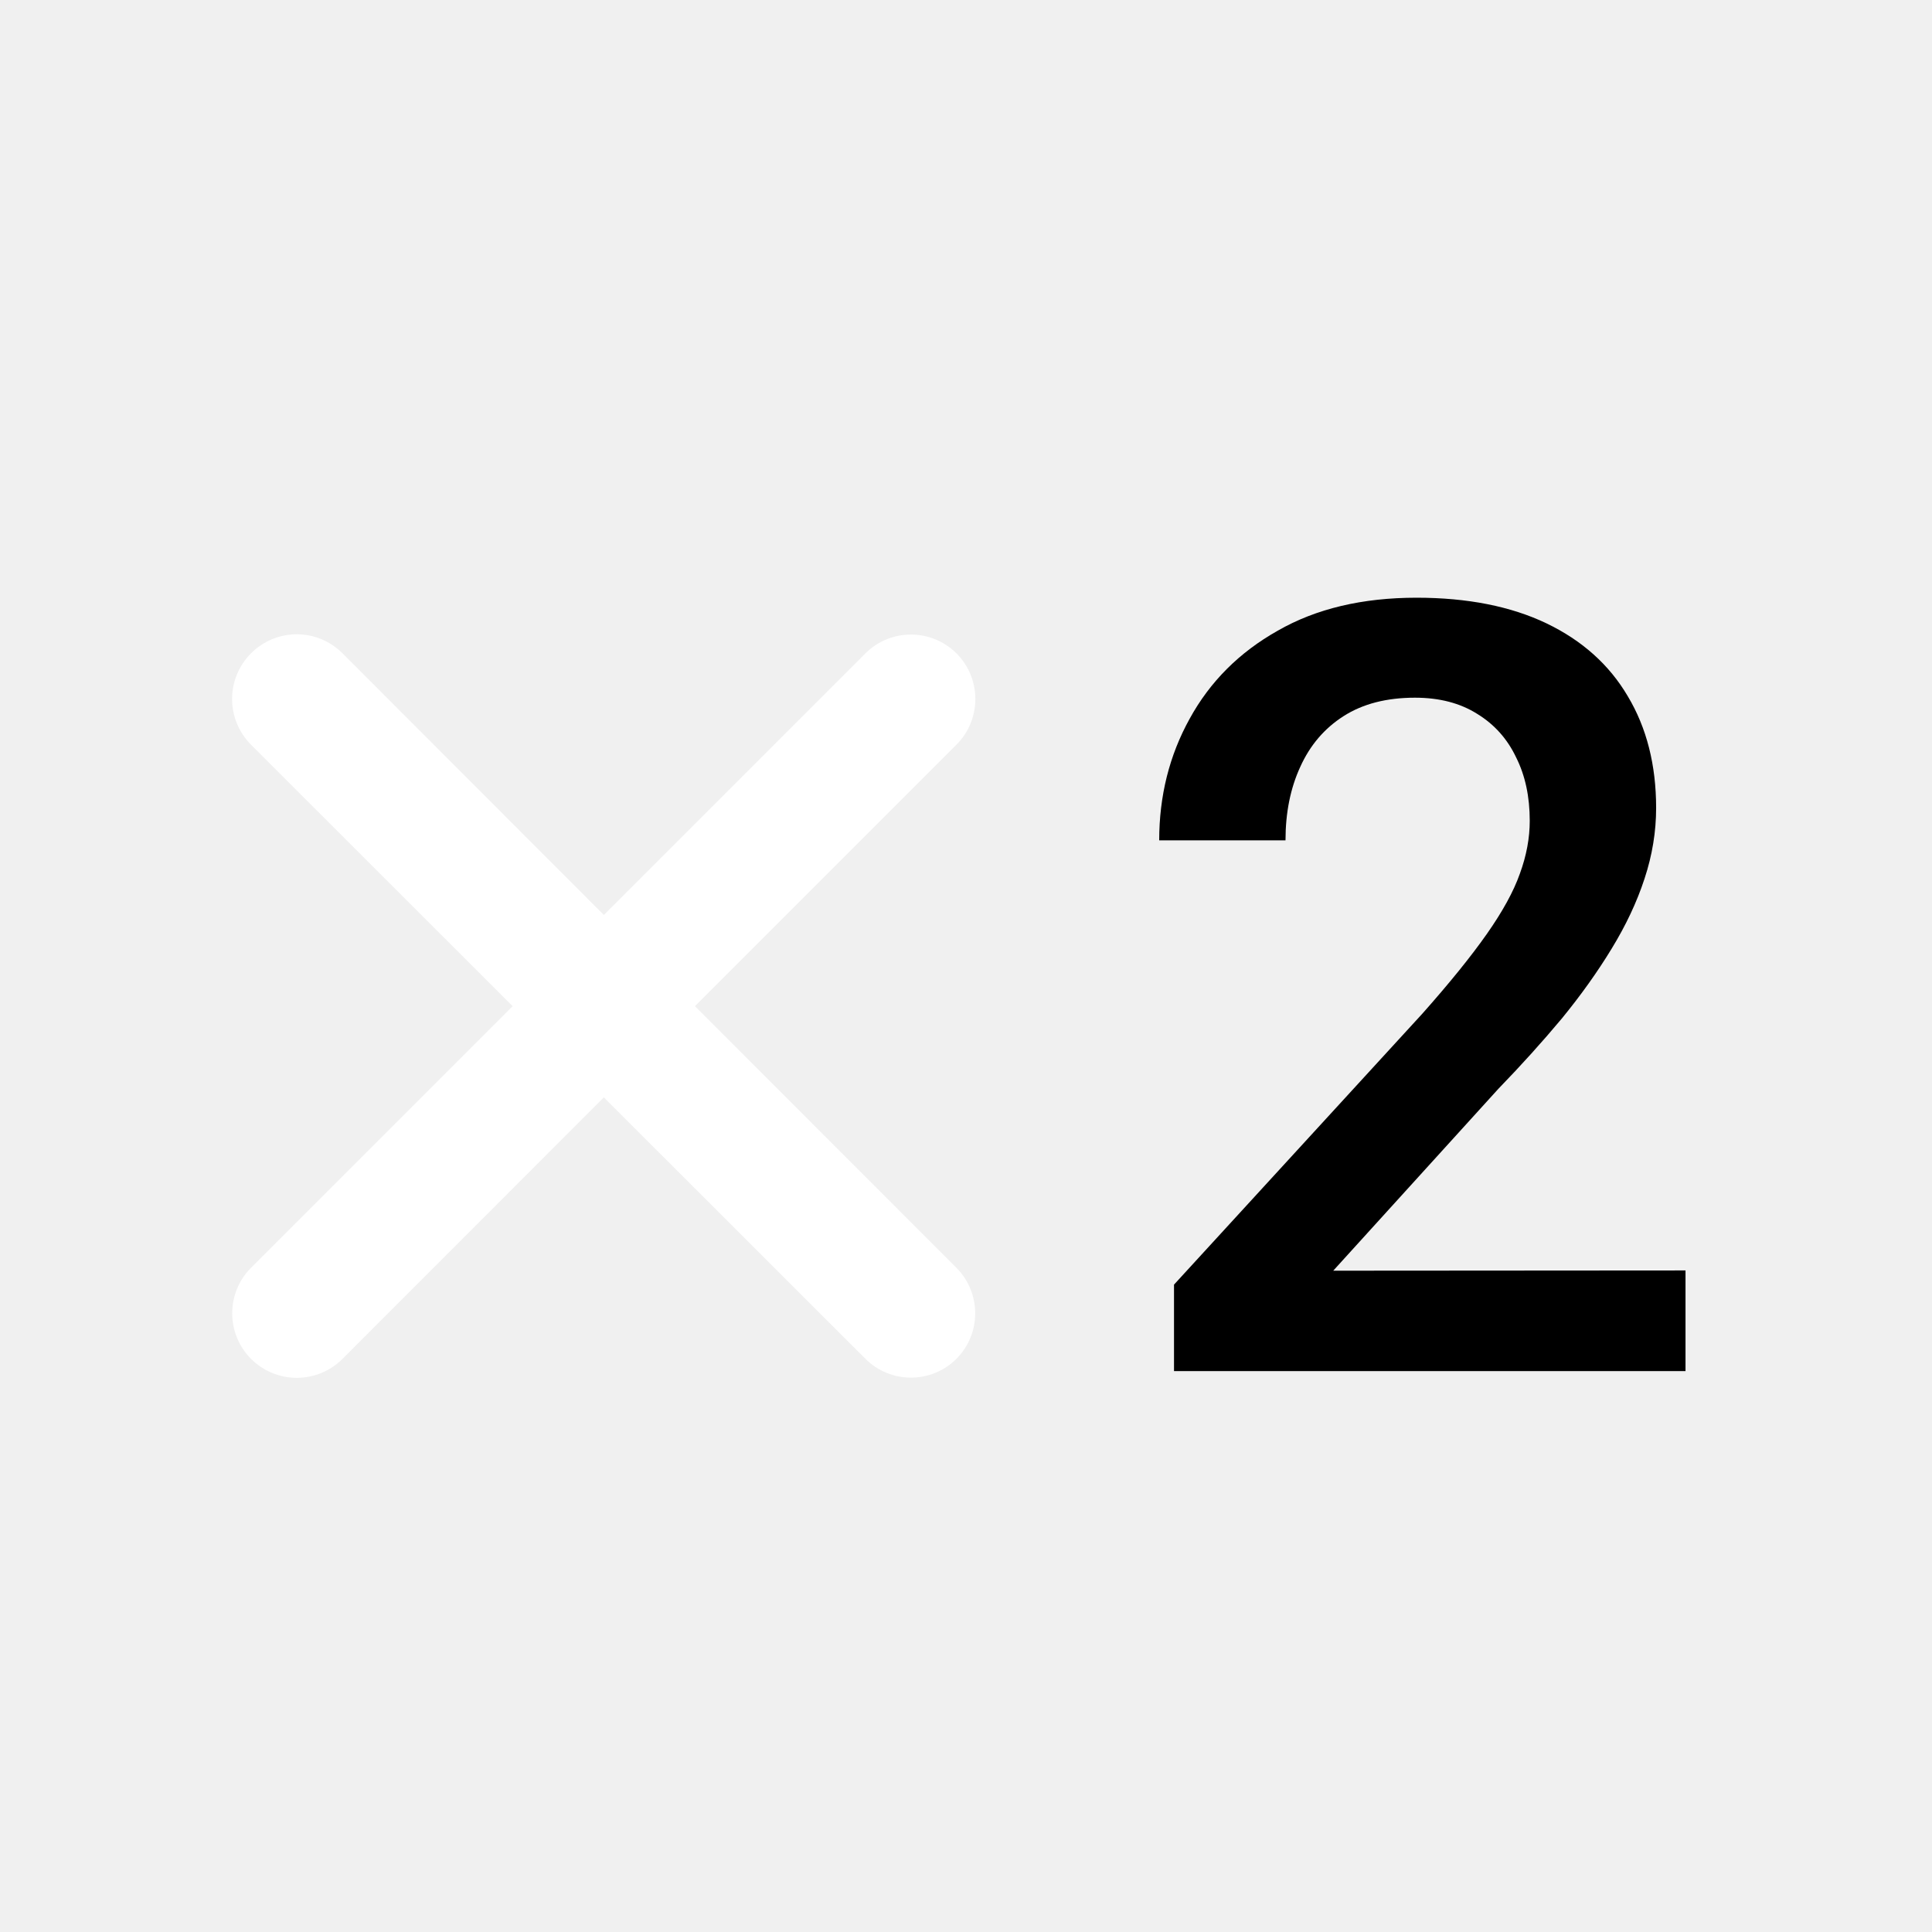
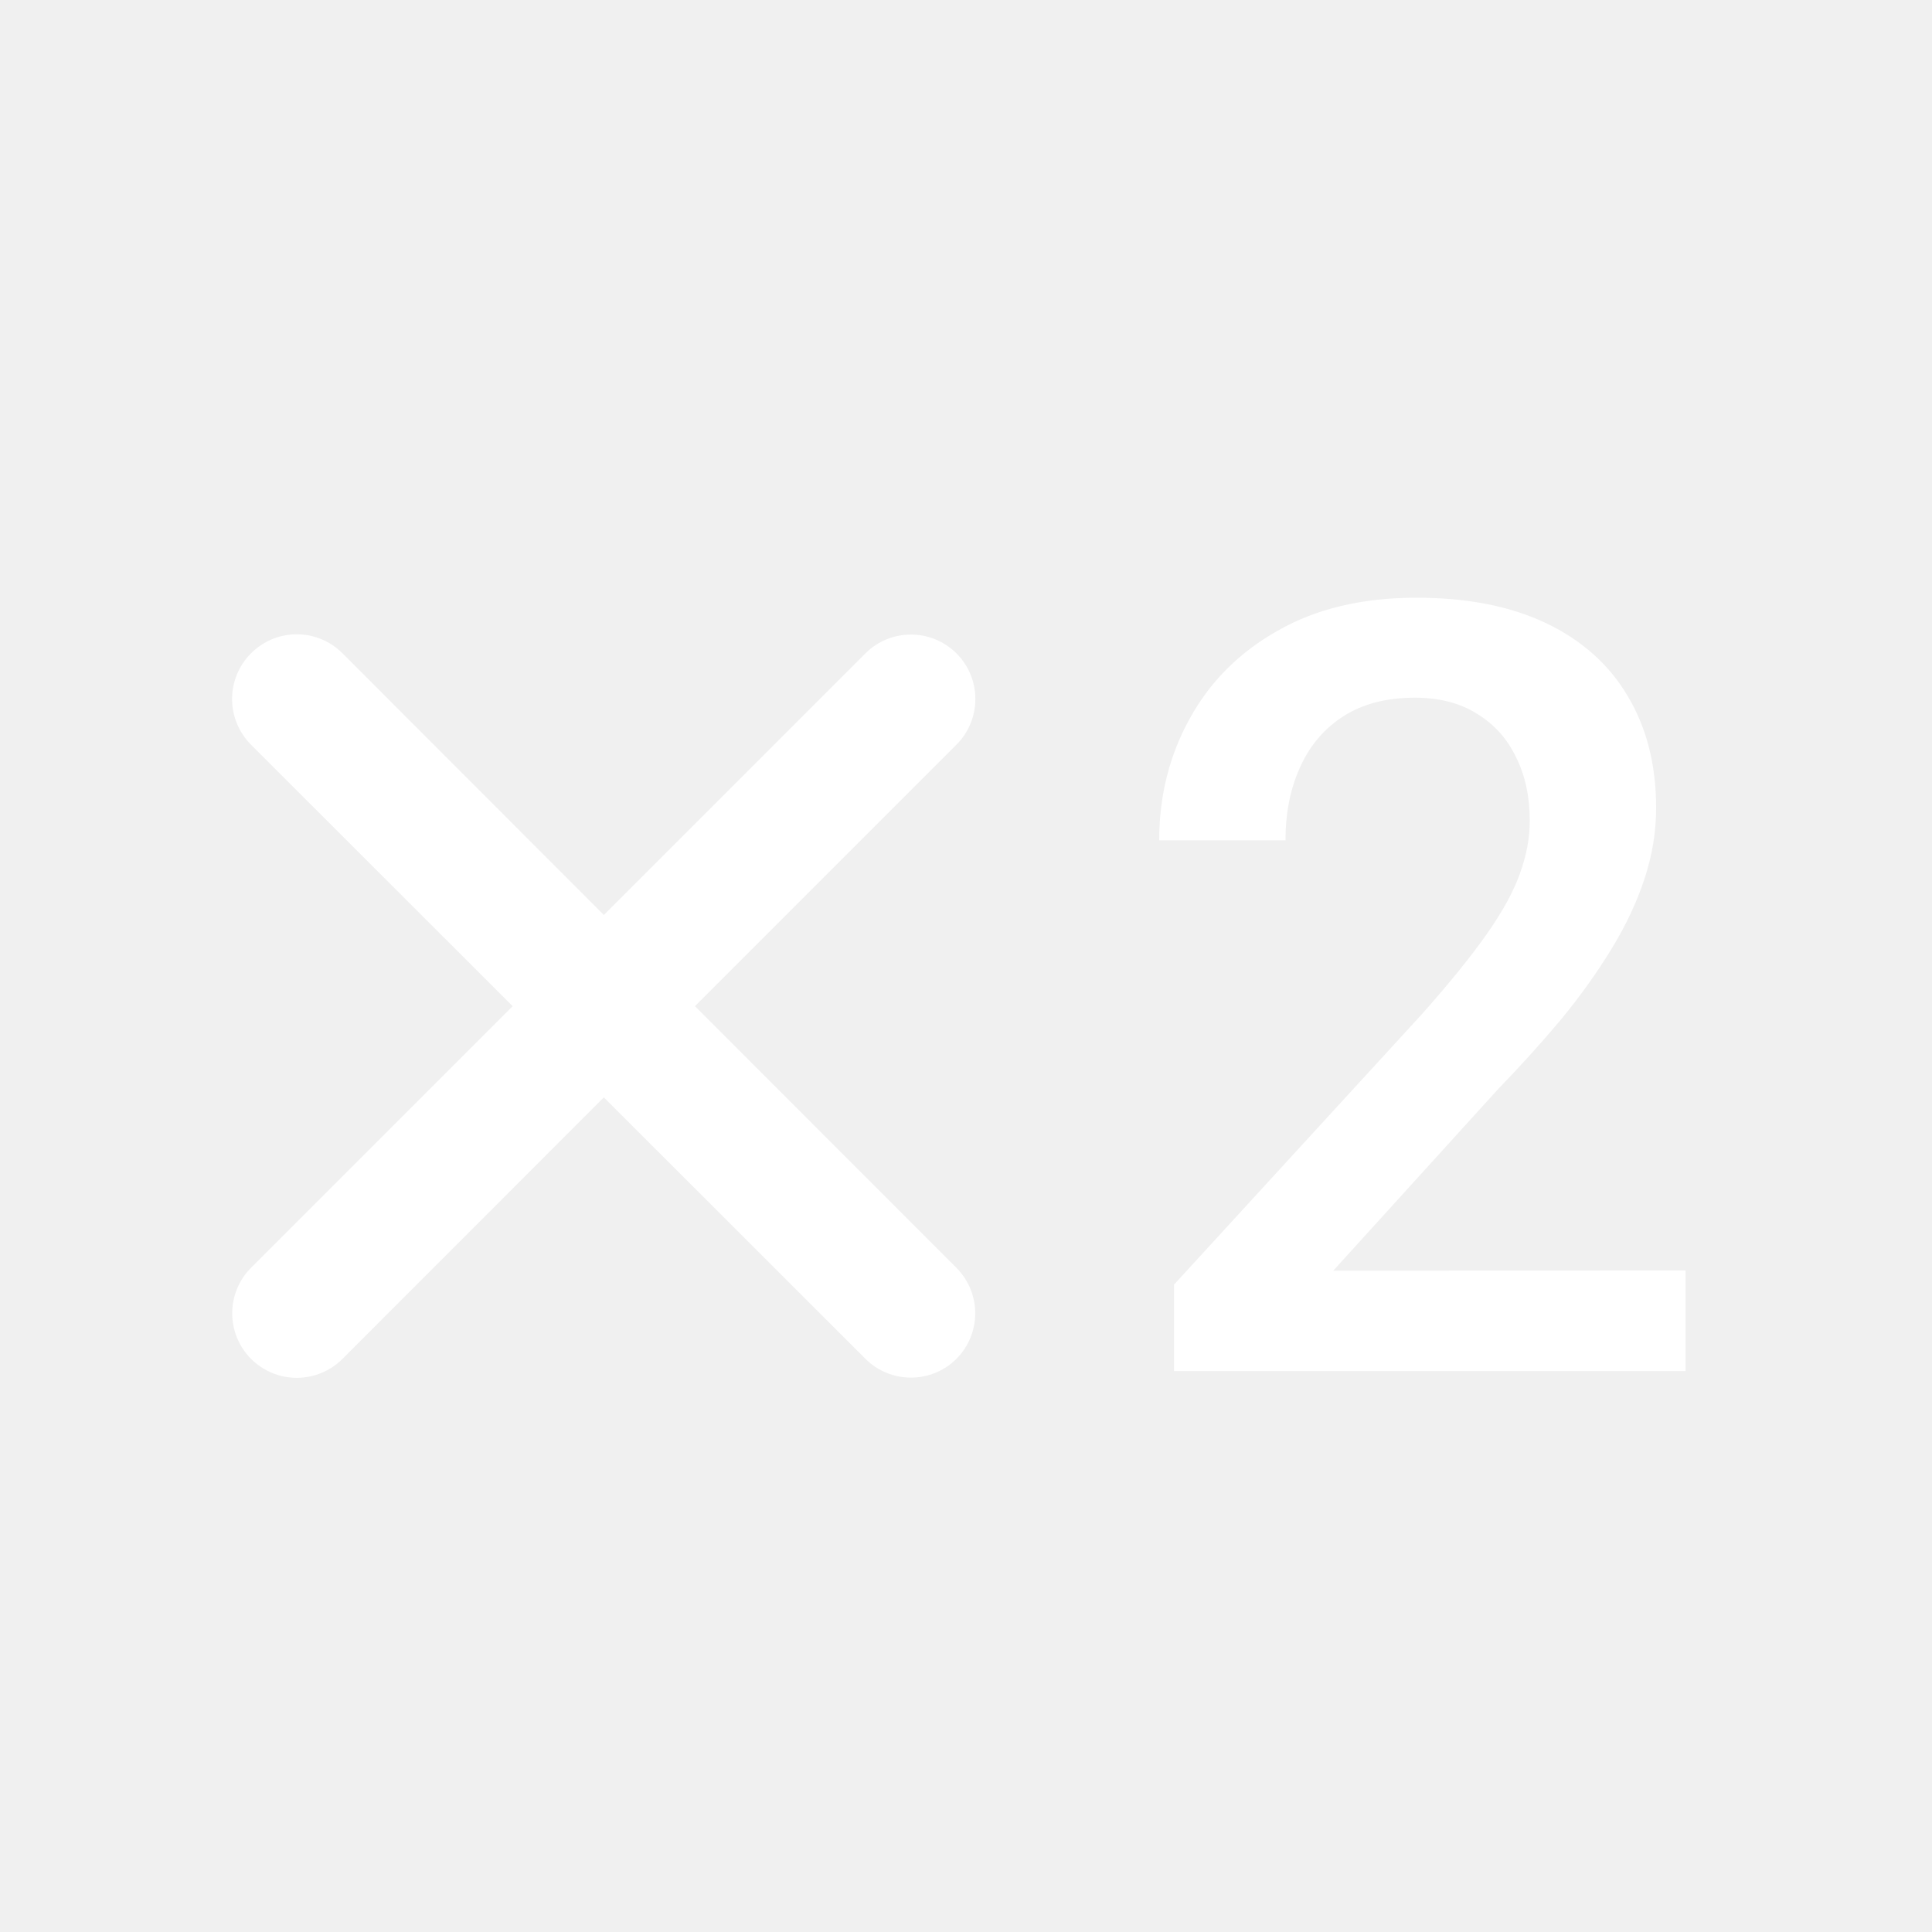
<svg xmlns="http://www.w3.org/2000/svg" width="24" height="24" viewBox="0 0 24 24" fill="none">
  <g fill="#fff">
    <path d="M3.561 7.889a.8.8 0 0 0-.443.227.803.803 0 0 0-.235.567c0 .213.085.417.235.568l3.25 3.248-3.25 3.25a.802.802 0 0 0 0 1.131.804.804 0 0 0 .569.236.804.804 0 0 0 .568-.236l3.246-3.248 3.25 3.248a.801.801 0 0 0 1.13 0 .802.802 0 0 0 0-1.131l-3.248-3.25 3.248-3.248a.799.799 0 0 0 .235-.568.798.798 0 0 0-.235-.567.801.801 0 0 0-1.13 0l-3.25 3.25-3.246-3.25a.802.802 0 0 0-.694-.227Z" />
-     <path fill="#000" d="M20.938 15.782v1.25h-6.354v-1.074l3.085-3.366c.339-.382.605-.711.801-.99.195-.278.332-.527.41-.748.083-.226.123-.445.123-.658 0-.299-.056-.562-.169-.787-.109-.23-.27-.41-.482-.54-.213-.135-.471-.202-.775-.202-.351 0-.647.076-.885.228-.239.152-.419.363-.54.632-.122.265-.183.568-.183.912h-1.569c0-.551.126-1.055.378-1.51.252-.46.616-.825 1.094-1.094.477-.274 1.052-.41 1.725-.41.633 0 1.172.107 1.615.319.443.213.779.514 1.009.905.234.391.352.853.352 1.387 0 .295-.048.588-.144.879-.095.291-.232.581-.41.872-.174.286-.38.575-.618.866-.239.286-.502.578-.788.873l-2.051 2.259Z" font-family="roboto" font-size="13.333" font-weight="500" />
+     <path d="M20.938 15.782v1.25h-6.354v-1.074l3.085-3.366c.339-.382.605-.711.801-.99.195-.278.332-.527.41-.748.083-.226.123-.445.123-.658 0-.299-.056-.562-.169-.787-.109-.23-.27-.41-.482-.54-.213-.135-.471-.202-.775-.202-.351 0-.647.076-.885.228-.239.152-.419.363-.54.632-.122.265-.183.568-.183.912h-1.569c0-.551.126-1.055.378-1.51.252-.46.616-.825 1.094-1.094.477-.274 1.052-.41 1.725-.41.633 0 1.172.107 1.615.319.443.213.779.514 1.009.905.234.391.352.853.352 1.387 0 .295-.048.588-.144.879-.095.291-.232.581-.41.872-.174.286-.38.575-.618.866-.239.286-.502.578-.788.873l-2.051 2.259Z" />
  </g>
</svg>
